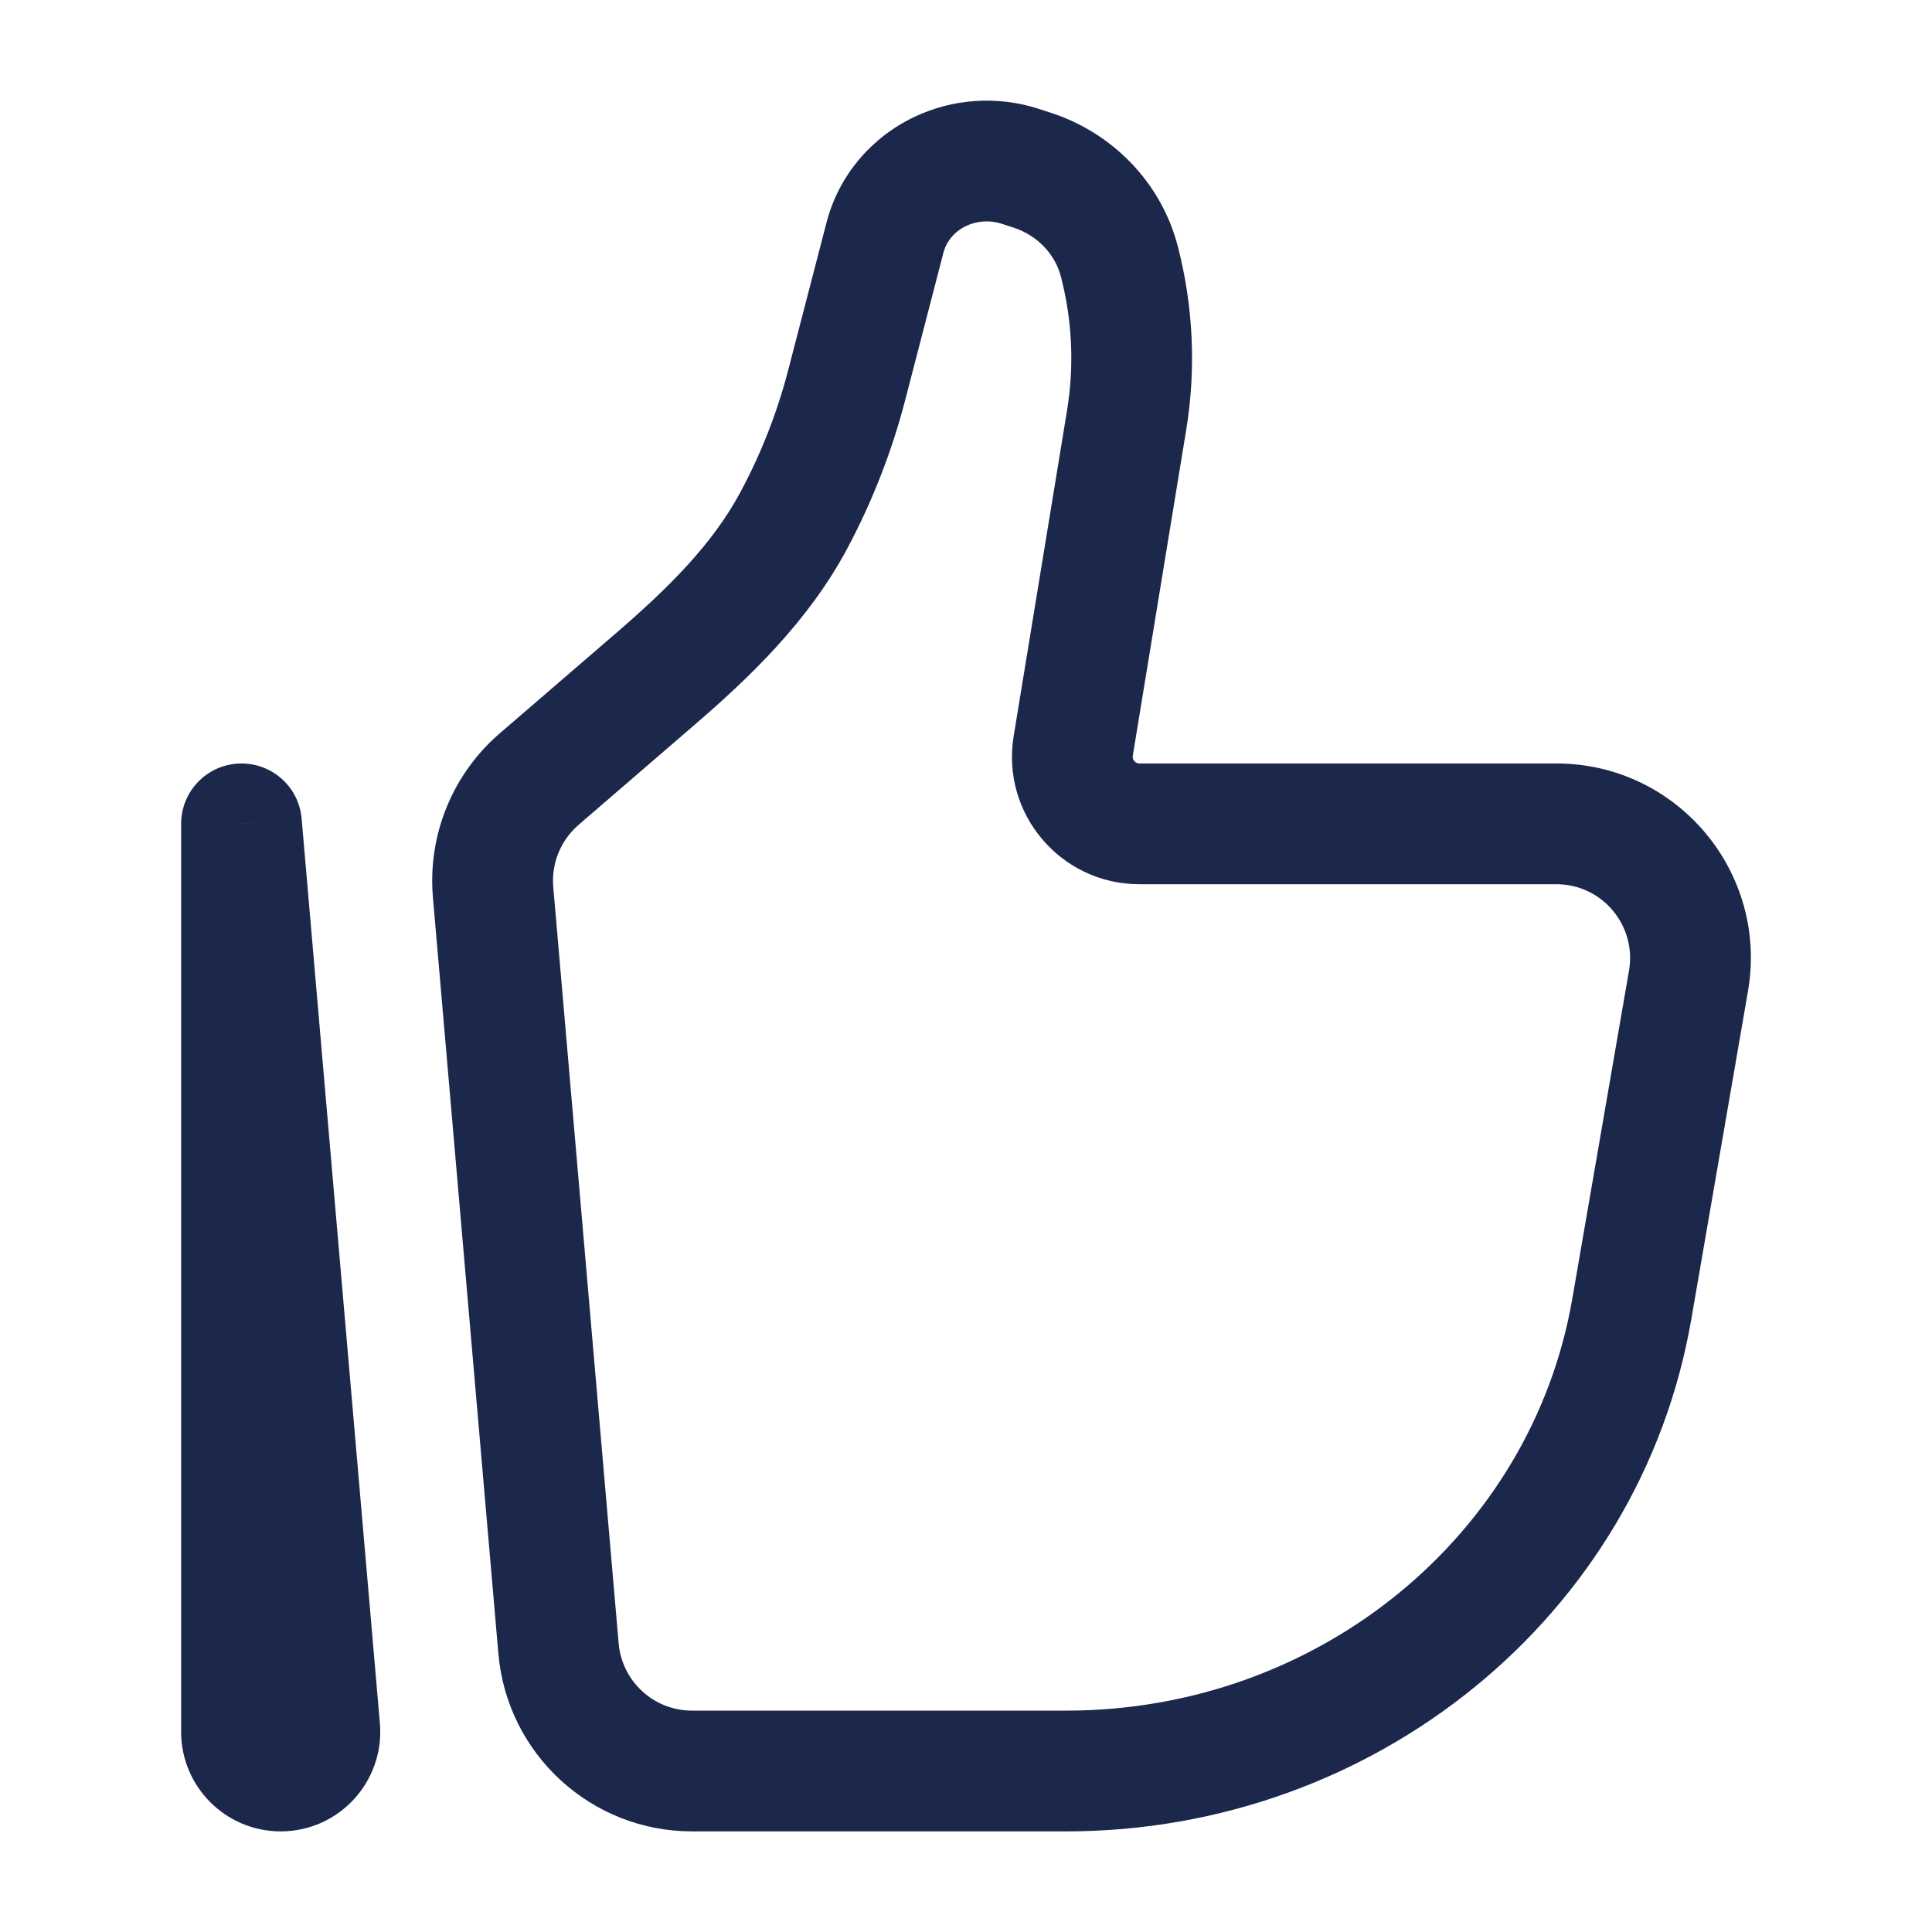
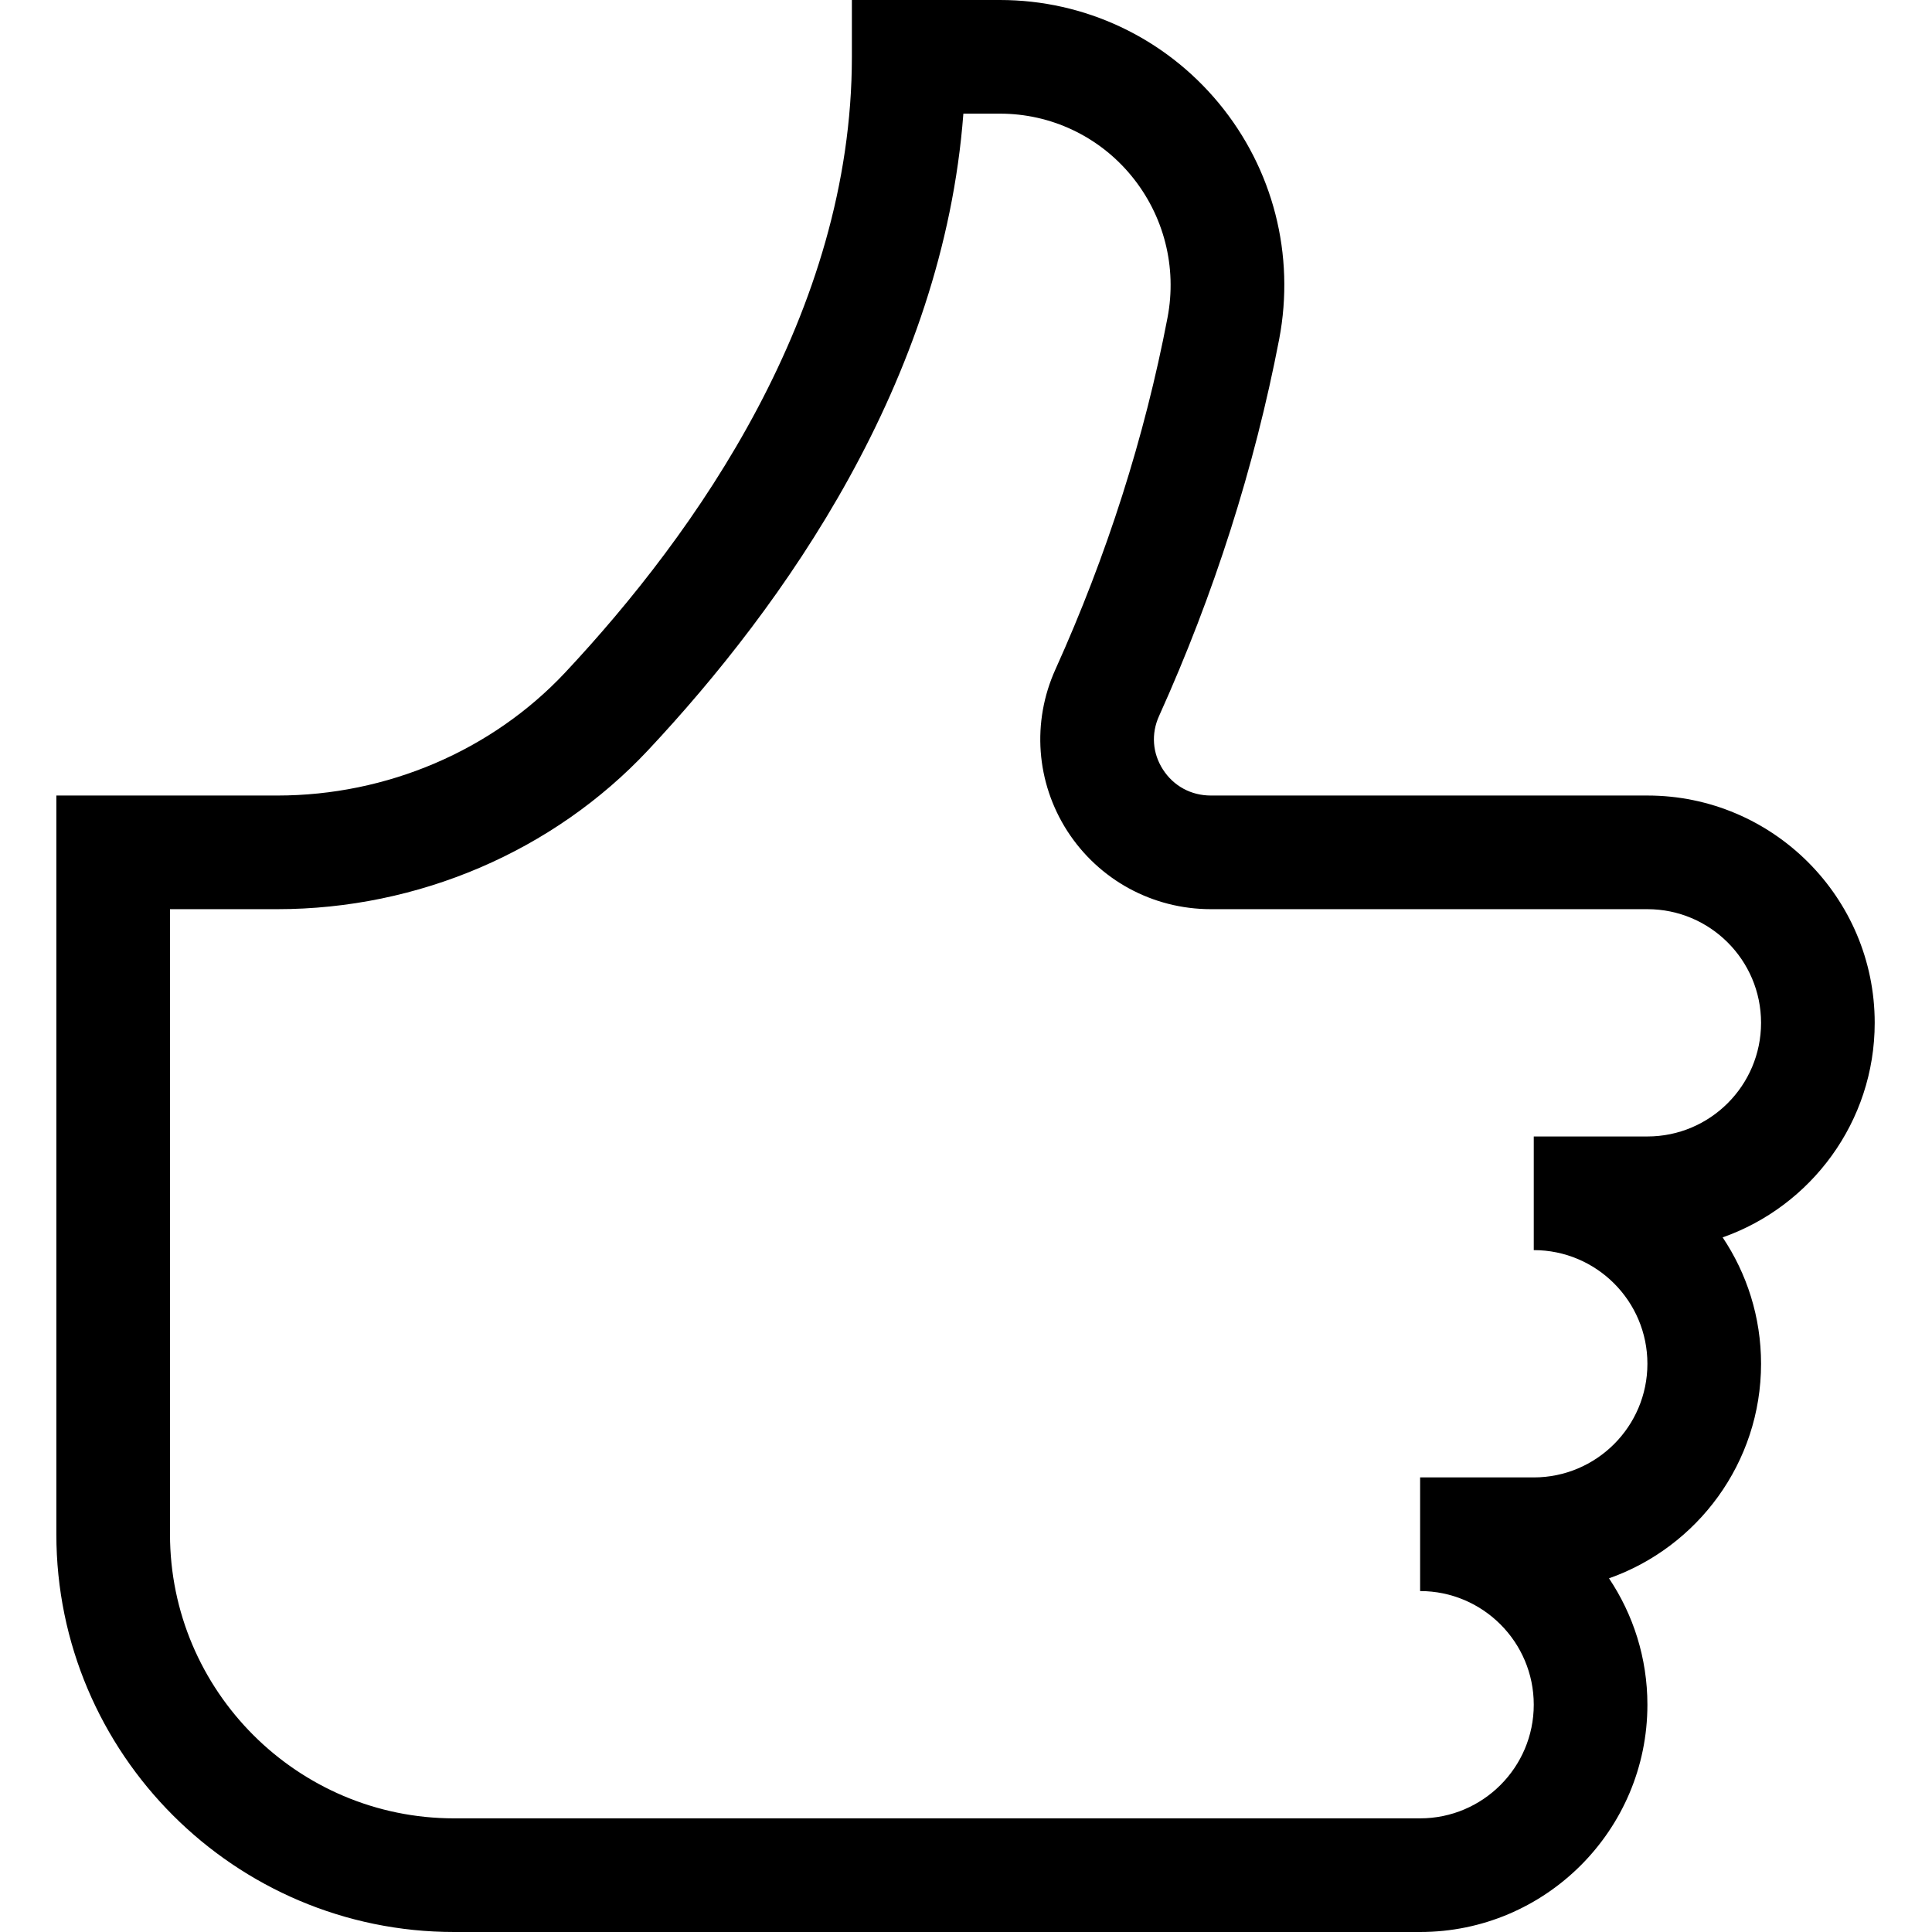
- <svg xmlns="http://www.w3.org/2000/svg" width="800px" height="800px" viewBox="0 0 24 24" fill="none">
-   <path d="M20.975 12.185L20.236 12.057L20.975 12.185ZM20.27 16.265L19.531 16.137L20.27 16.265ZM6.938 20.477L6.191 20.542L6.938 20.477ZM6.126 11.084L6.873 11.02L6.126 11.084ZM13.995 5.221L14.735 5.343V5.343L13.995 5.221ZM13.332 9.266L14.072 9.387V9.387L13.332 9.266ZM6.698 9.677L6.209 9.109H6.209L6.698 9.677ZM8.137 8.438L8.626 9.006H8.626L8.137 8.438ZM10.518 4.784L9.792 4.595L10.518 4.784ZM10.994 2.95L11.72 3.138V3.138L10.994 2.95ZM12.668 2.064L12.438 2.778L12.438 2.778L12.668 2.064ZM12.813 2.111L13.042 1.397L13.042 1.397L12.813 2.111ZM9.862 6.463L10.524 6.816V6.816L9.862 6.463ZM13.905 3.248L13.179 3.436V3.436L13.905 3.248ZM11.674 2.132L11.349 1.457V1.457L11.674 2.132ZM3.972 21.471L3.224 21.535L3.972 21.471ZM3 10.234L3.747 10.17C3.713 9.769 3.369 9.468 2.968 9.485C2.566 9.502 2.25 9.833 2.25 10.234H3ZM20.236 12.057L19.531 16.137L21.009 16.393L21.714 12.313L20.236 12.057ZM13.245 21.25H8.596V22.75H13.245V21.25ZM7.685 20.413L6.873 11.02L5.378 11.149L6.191 20.542L7.685 20.413ZM19.531 16.137C19.024 19.068 16.381 21.25 13.245 21.25V22.75C17.071 22.75 20.371 20.081 21.009 16.393L19.531 16.137ZM13.255 5.1L12.592 9.145L14.072 9.387L14.735 5.343L13.255 5.1ZM7.188 10.246L8.626 9.006L7.647 7.87L6.209 9.109L7.188 10.246ZM11.244 4.972L11.72 3.138L10.268 2.762L9.792 4.595L11.244 4.972ZM12.438 2.778L12.583 2.825L13.042 1.397L12.897 1.35L12.438 2.778ZM10.524 6.816C10.835 6.232 11.078 5.613 11.244 4.972L9.792 4.595C9.656 5.121 9.457 5.629 9.2 6.109L10.524 6.816ZM12.583 2.825C12.89 2.923 13.107 3.16 13.179 3.436L14.631 3.059C14.425 2.267 13.819 1.646 13.042 1.397L12.583 2.825ZM11.72 3.138C11.755 3.003 11.852 2.879 12 2.808L11.349 1.457C10.817 1.713 10.417 2.186 10.268 2.762L11.72 3.138ZM12 2.808C12.134 2.743 12.293 2.732 12.438 2.778L12.897 1.35C12.387 1.187 11.831 1.224 11.349 1.457L12 2.808ZM14.154 10.984H19.335V9.484H14.154V10.984ZM4.719 21.406L3.747 10.17L2.253 10.299L3.224 21.535L4.719 21.406ZM3.75 21.513V10.234H2.25V21.513H3.75ZM3.224 21.535C3.211 21.383 3.331 21.25 3.487 21.25V22.75C4.213 22.75 4.781 22.128 4.719 21.406L3.224 21.535ZM14.735 5.343C14.86 4.583 14.824 3.805 14.631 3.059L13.179 3.436C13.32 3.979 13.346 4.546 13.255 5.1L14.735 5.343ZM8.596 21.25C8.122 21.25 7.726 20.887 7.685 20.413L6.191 20.542C6.299 21.79 7.343 22.75 8.596 22.75V21.25ZM8.626 9.006C9.306 8.42 10.039 7.723 10.524 6.816L9.2 6.109C8.854 6.758 8.303 7.305 7.647 7.87L8.626 9.006ZM21.714 12.313C21.97 10.836 20.834 9.484 19.335 9.484V10.984C19.901 10.984 20.333 11.496 20.236 12.057L21.714 12.313ZM3.487 21.25C3.633 21.25 3.75 21.368 3.75 21.513H2.25C2.25 22.195 2.803 22.75 3.487 22.75V21.25ZM12.592 9.145C12.434 10.108 13.177 10.984 14.154 10.984V9.484C14.104 9.484 14.064 9.439 14.072 9.387L12.592 9.145ZM6.873 11.02C6.847 10.726 6.965 10.438 7.188 10.246L6.209 9.109C5.62 9.616 5.311 10.375 5.378 11.149L6.873 11.02Z" fill="#1C274C" />
+ <svg xmlns="http://www.w3.org/2000/svg" fill="#000000" width="800px" height="800px" viewBox="0 0 1920 1920">
+   <path d="M1637.176 1129.412h-112.94v112.94c62.23 0 112.94 50.599 112.94 112.942 0 62.344-50.71 112.941-112.94 112.941h-112.942v112.941c62.23 0 112.941 50.598 112.941 112.942 0 62.343-50.71 112.94-112.94 112.94h-960c-155.634 0-282.354-126.606-282.354-282.352V903.529h106.617c140.16 0 274.334-57.6 368.3-157.778C778.486 602.089 937.28 379.256 957.385 112.94h36.367c50.484 0 98.033 22.363 130.334 61.44 32.64 39.53 45.854 91.144 36.14 141.515-22.7 118.589-60.197 236.048-111.246 349.102-23.83 52.517-19.313 112.602 11.746 160.94 31.397 48.566 84.706 77.591 142.644 77.591h433.807c62.231 0 112.942 50.598 112.942 112.942 0 62.343-50.71 112.94-112.942 112.94m225.883-112.94c0-124.575-101.308-225.883-225.883-225.883H1203.37c-19.651 0-37.044-9.374-47.66-25.863-10.391-16.15-11.86-35.577-3.84-53.196 54.663-121.073 94.87-247.115 119.378-374.513 15.925-83.576-5.873-169.072-60.085-234.578C1157.29 37.384 1078.005 0 993.751 0H846.588v56.47c0 254.457-155.068 473.224-285.063 612.029-72.734 77.477-176.98 122.09-285.967 122.09H56v734.117C56 1742.682 233.318 1920 451.294 1920h960c124.574 0 225.882-101.308 225.882-225.882 0-46.42-14.117-89.676-38.174-125.59 87.869-30.947 151.116-114.862 151.116-213.234 0-46.419-14.118-89.675-38.174-125.59 87.868-30.946 151.115-114.862 151.115-213.233" fill-rule="evenodd" />
</svg>
